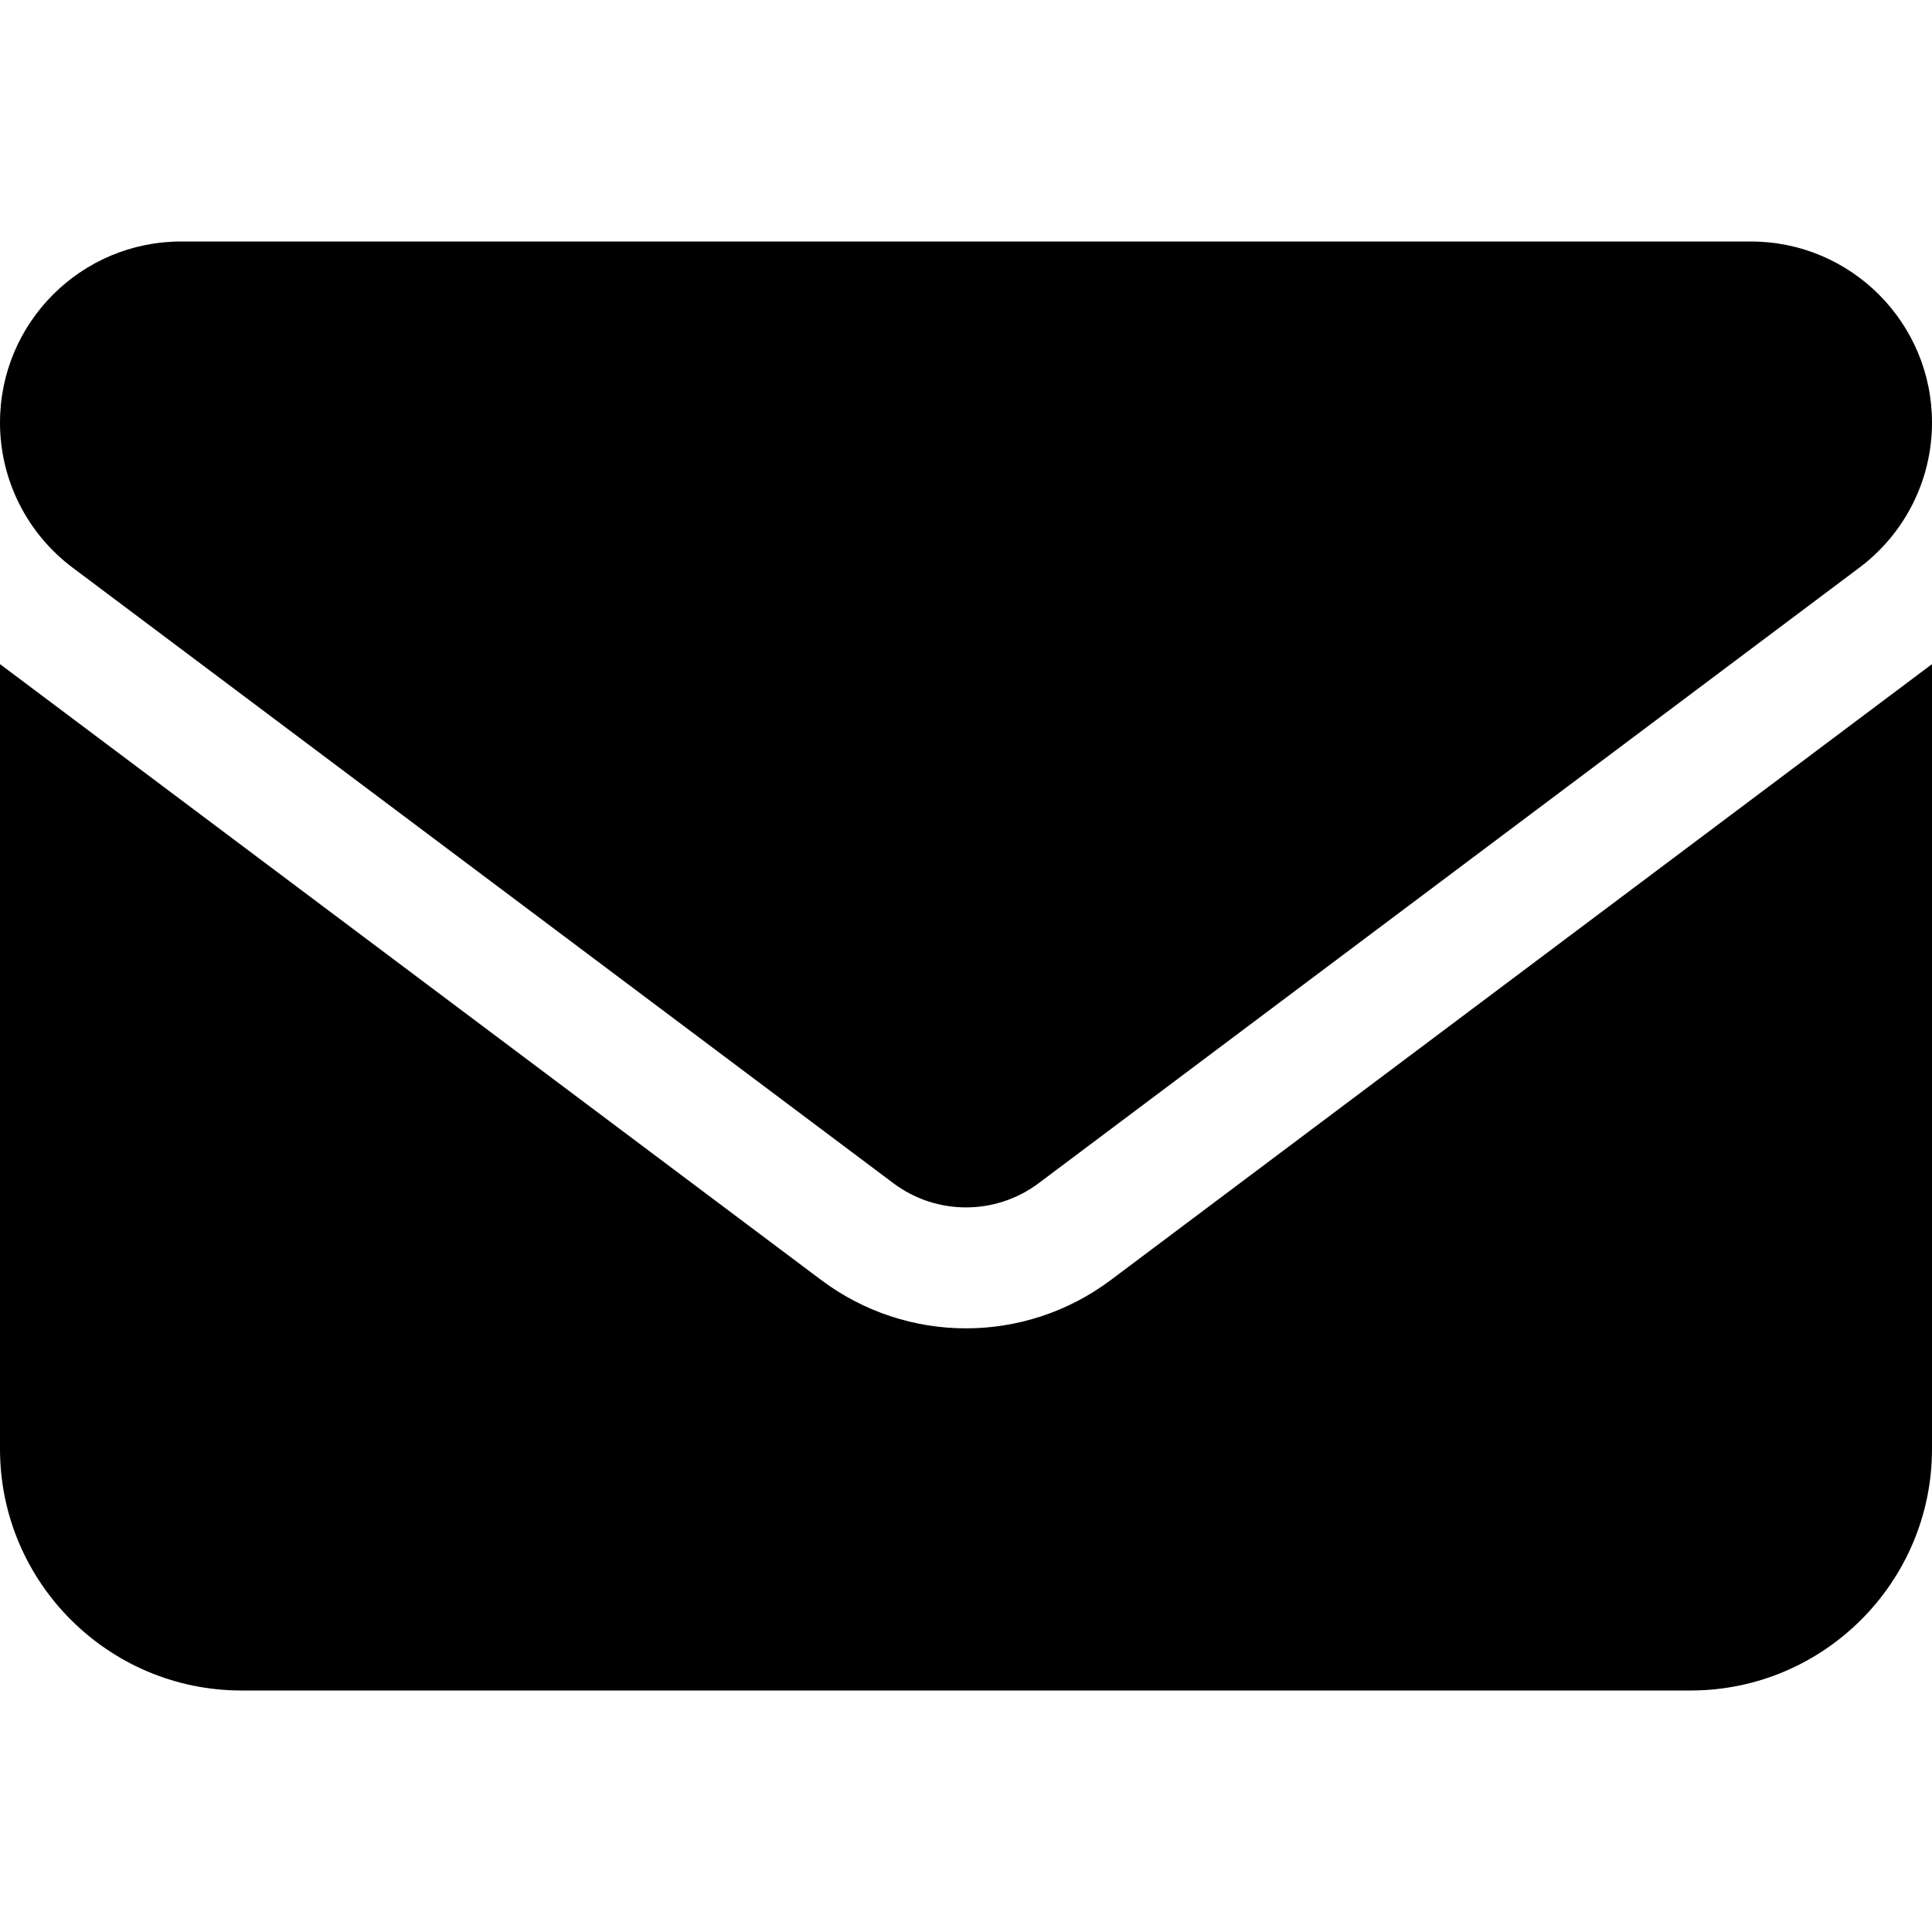
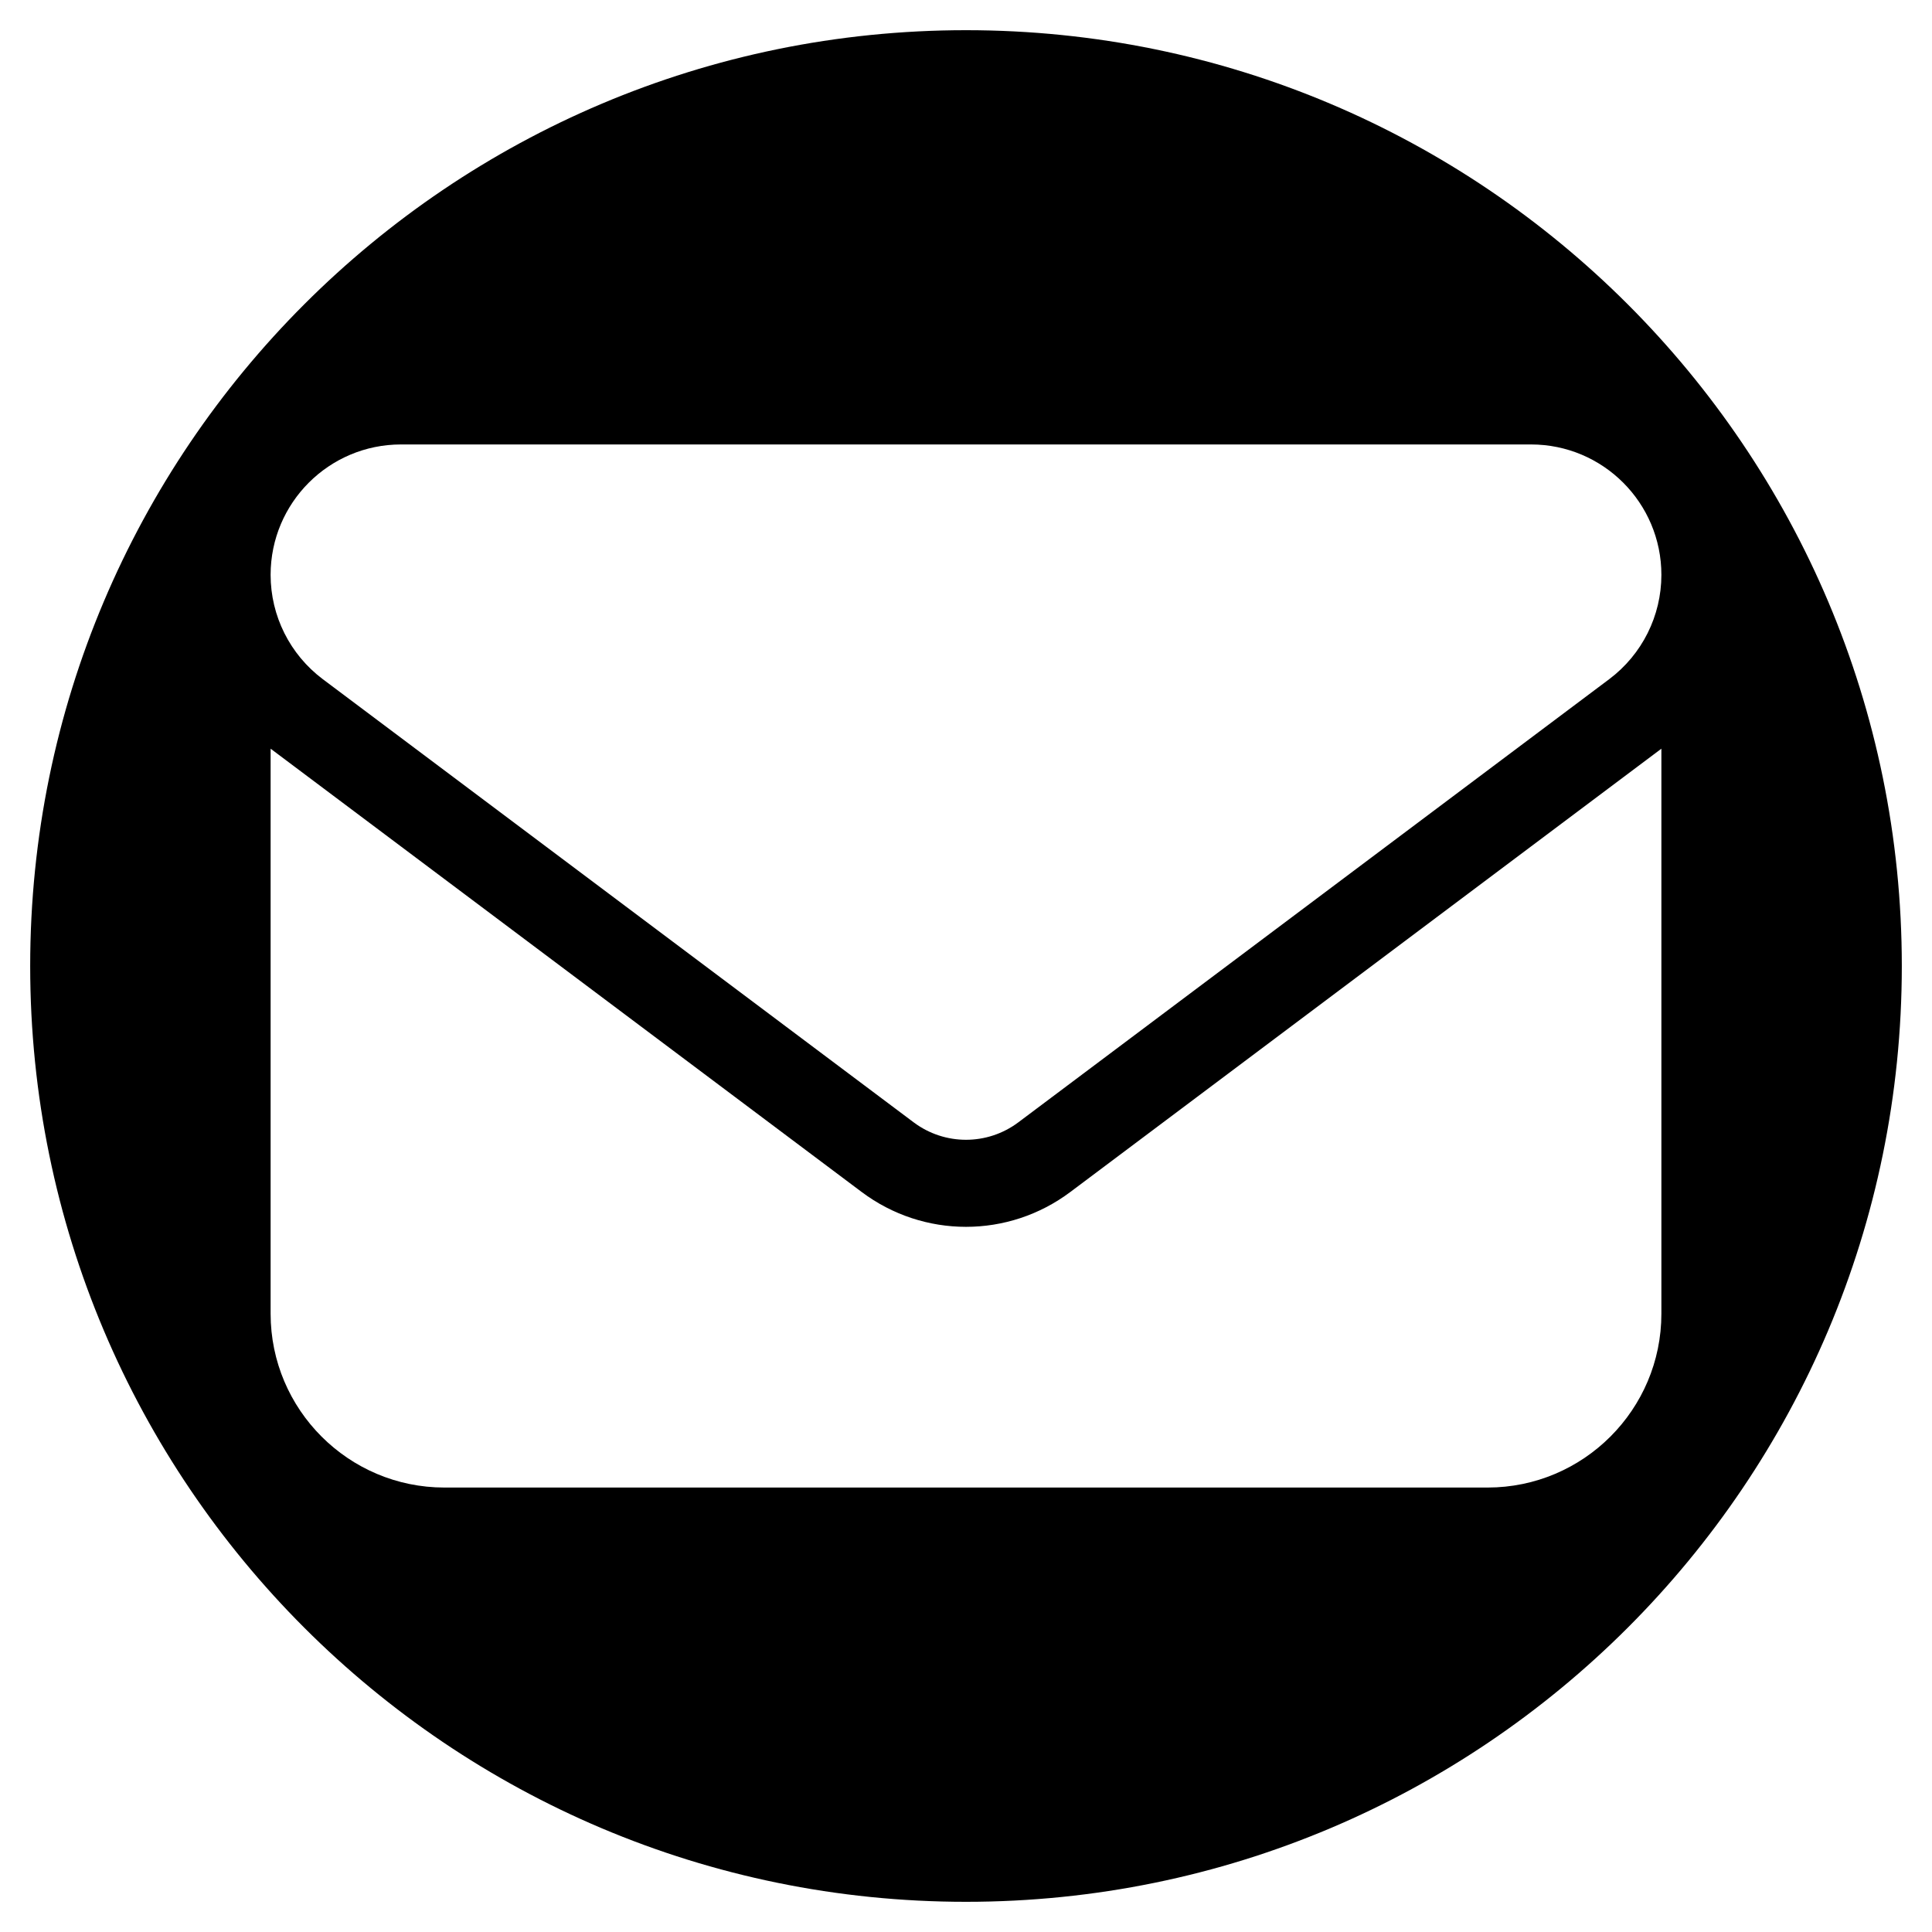
- <svg xmlns="http://www.w3.org/2000/svg" viewBox="0 0 512 512">
-   <path d="M48 64C21.5 64 0 85.5 0 112c0 15.1 7.1 29.3 19.2 38.4L236.8 313.6c11.4 8.5 27 8.5 38.4 0L492.8 150.4c12.1-9.1 19.2-23.3 19.2-38.4c0-26.5-21.5-48-48-48H48zM0 176V384c0 35.3 28.7 64 64 64H448c35.3 0 64-28.7 64-64V176L294.4 339.2c-22.8 17.1-54 17.1-76.8 0L0 176z" />
+ <svg xmlns="http://www.w3.org/2000/svg" viewBox="0 0 512 512" version="1.1" id="svg196">
+   <defs id="defs200" />
+   <path id="path256" d="M 256 8 A 248 248 0 0 0 8 256 A 248 248 0 0 0 256 504 A 248 248 0 0 0 504 256 A 248 248 0 0 0 256 8 z M 106.268 117.785 L 405.732 117.785 C 424.809 117.785 440.285 133.263 440.285 152.34 C 440.285 163.21 435.175 173.432 426.465 179.982 L 269.822 297.465 C 261.616 303.584 250.384 303.584 242.178 297.465 L 85.535 179.982 C 76.825 173.432 71.715 163.21 71.715 152.34 C 71.715 133.263 87.191 117.785 106.268 117.785 z M 71.715 198.41 L 228.357 315.893 C 244.77 328.202 267.23 328.202 283.643 315.893 L 440.285 198.41 L 440.285 348.143 C 440.285 373.554 419.626 394.215 394.215 394.215 L 117.785 394.215 C 92.374 394.215 71.715 373.554 71.715 348.143 L 71.715 198.41 z " />
</svg>
